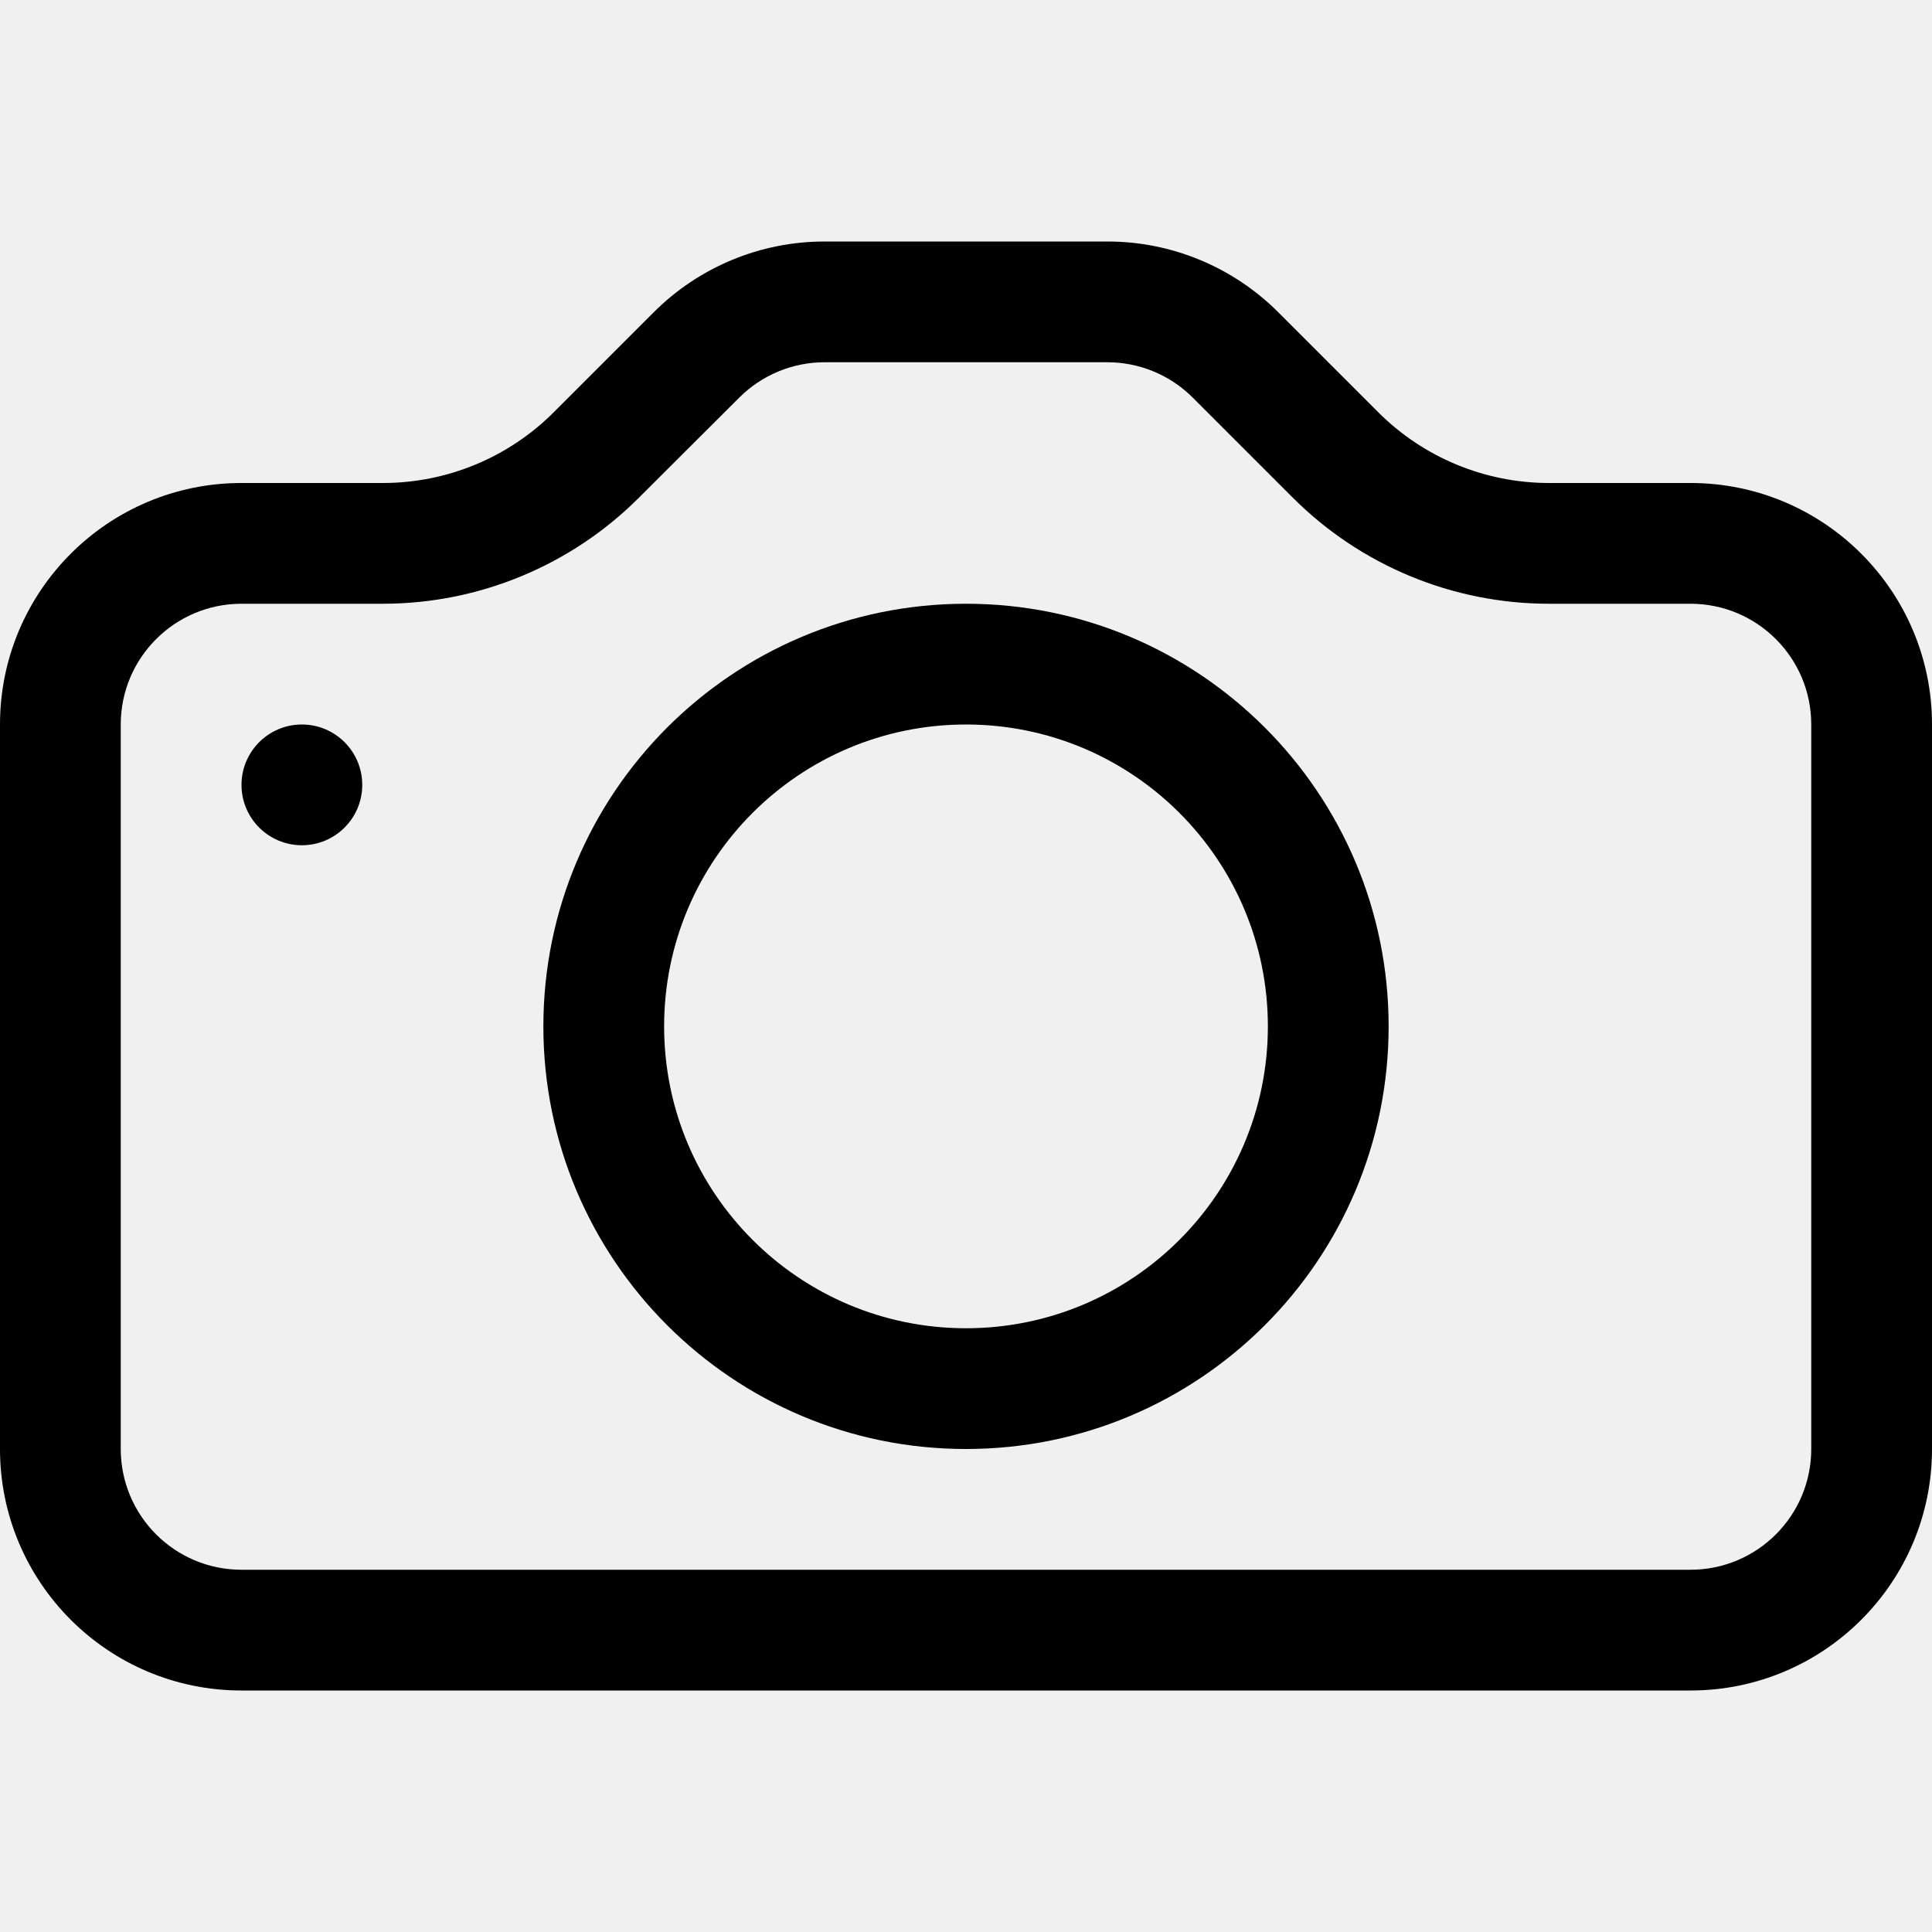
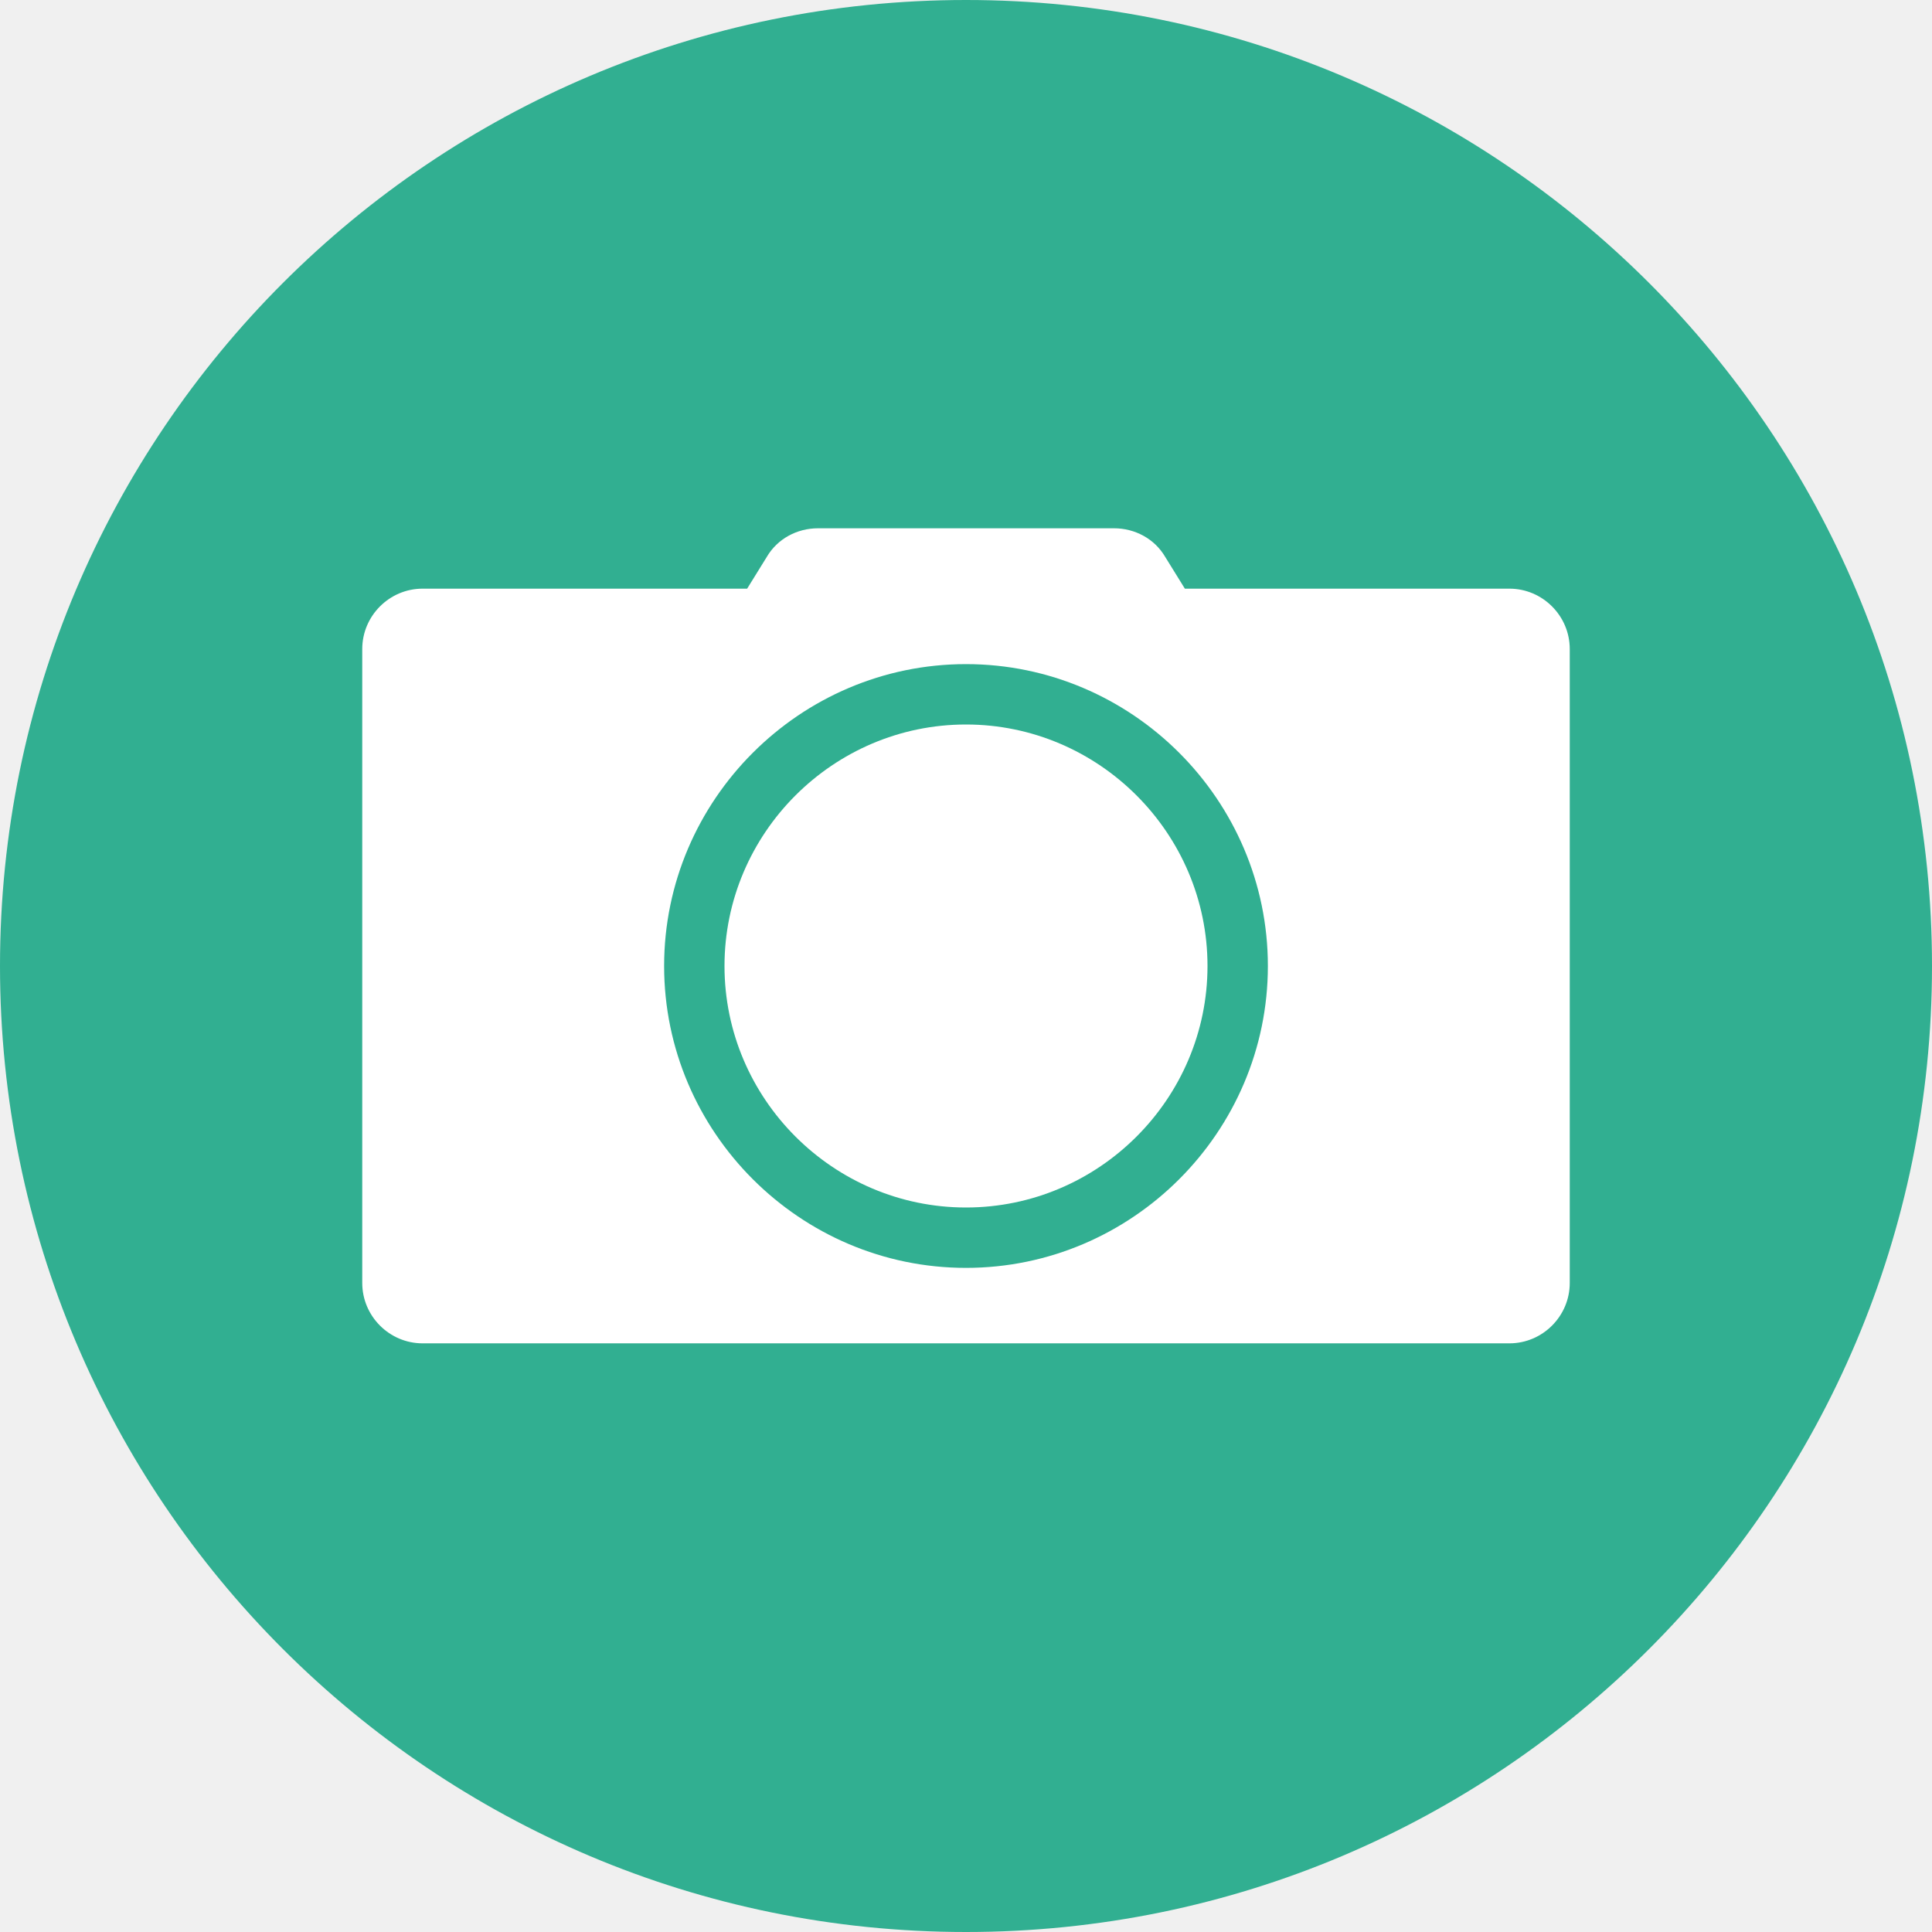
- <svg xmlns="http://www.w3.org/2000/svg" width="16" height="16" fill="currentColor" class="bi bi-camera" viewBox="0 0 16 16">
-   <path d="M15 12a1 1 0 0 1-1 1H2a1 1 0 0 1-1-1V6a1 1 0 0 1 1-1h1.172a3 3 0 0 0 2.12-.879l.83-.828A1 1 0 0 1 6.827 3h2.344a1 1 0 0 1 .707.293l.828.828A3 3 0 0 0 12.828 5H14a1 1 0 0 1 1 1v6zM2 4a2 2 0 0 0-2 2v6a2 2 0 0 0 2 2h12a2 2 0 0 0 2-2V6a2 2 0 0 0-2-2h-1.172a2 2 0 0 1-1.414-.586l-.828-.828A2 2 0 0 0 9.172 2H6.828a2 2 0 0 0-1.414.586l-.828.828A2 2 0 0 1 3.172 4H2z" />
-   <path d="M8 11a2.5 2.5 0 1 1 0-5 2.5 2.5 0 0 1 0 5zm0 1a3.5 3.5 0 1 0 0-7 3.5 3.5 0 0 0 0 7zM3 6.5a.5.5 0 1 1-1 0 .5.5 0 0 1 1 0z" />
+ <svg xmlns="http://www.w3.org/2000/svg" id="Layer_1" style="enable-background:new 0 0 128 128;" version="1.1" viewBox="0 0 128 128" xml:space="preserve">
+   <style type="text/css">
+ 	.st0{fill:#31AF91;}
+ 	.st1{fill:#FFFFFF;}
+ </style>
+   <g>
+     <circle class="st0" cx="64" cy="64" r="64" />
+   </g>
+   <g>
+     <path class="st1" d="M64,48c-8.8,0-16,7.2-16,16s7.2,16,16,16s16-7.2,16-16S72.8,48,64,48z" />
+     <path class="st1" d="M100,39H78.5l-1.3-2.1c-0.7-1.2-2-1.9-3.4-1.9H54.2c-1.4,0-2.7,0.7-3.4,1.9L49.5,39H28c-2.2,0-4,1.8-4,4v42   c0,2.2,1.8,4,4,4h72c2.2,0,4-1.8,4-4V43C104,40.8,102.2,39,100,39z M64,84c-11,0-20-9-20-20s9-20,20-20s20,9,20,20S75,84,64,84z" />
+   </g>
</svg>
